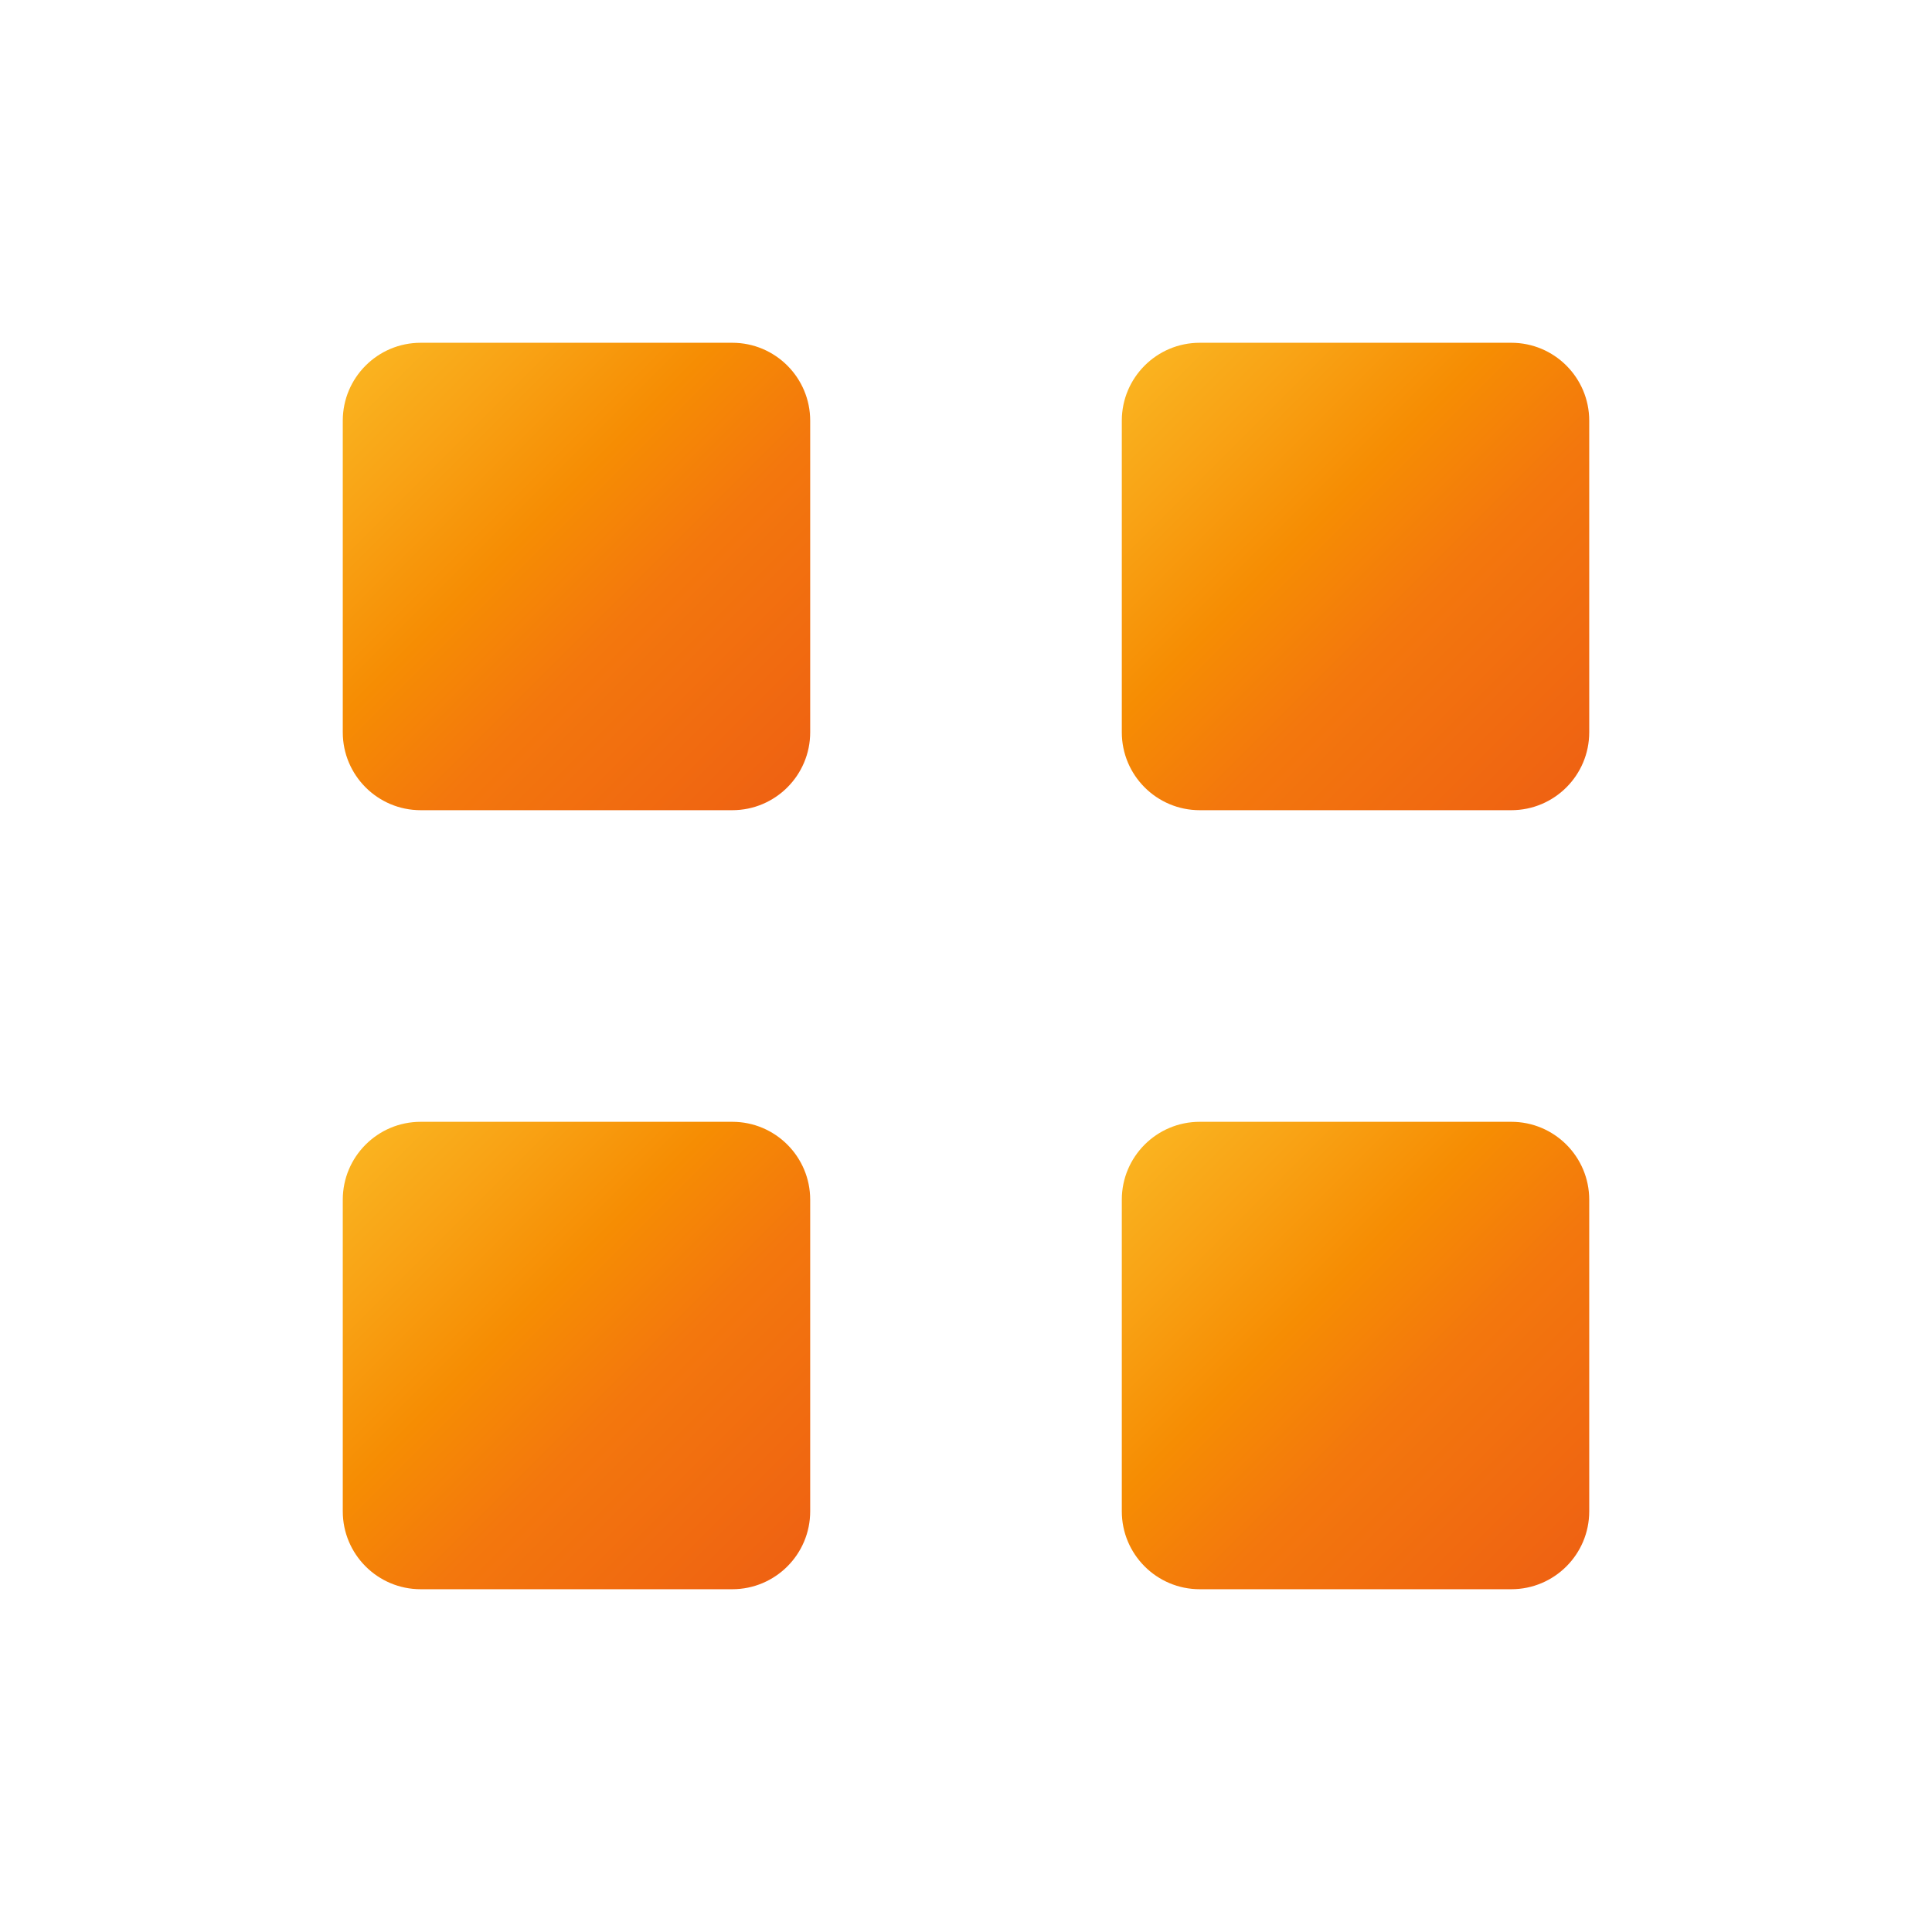
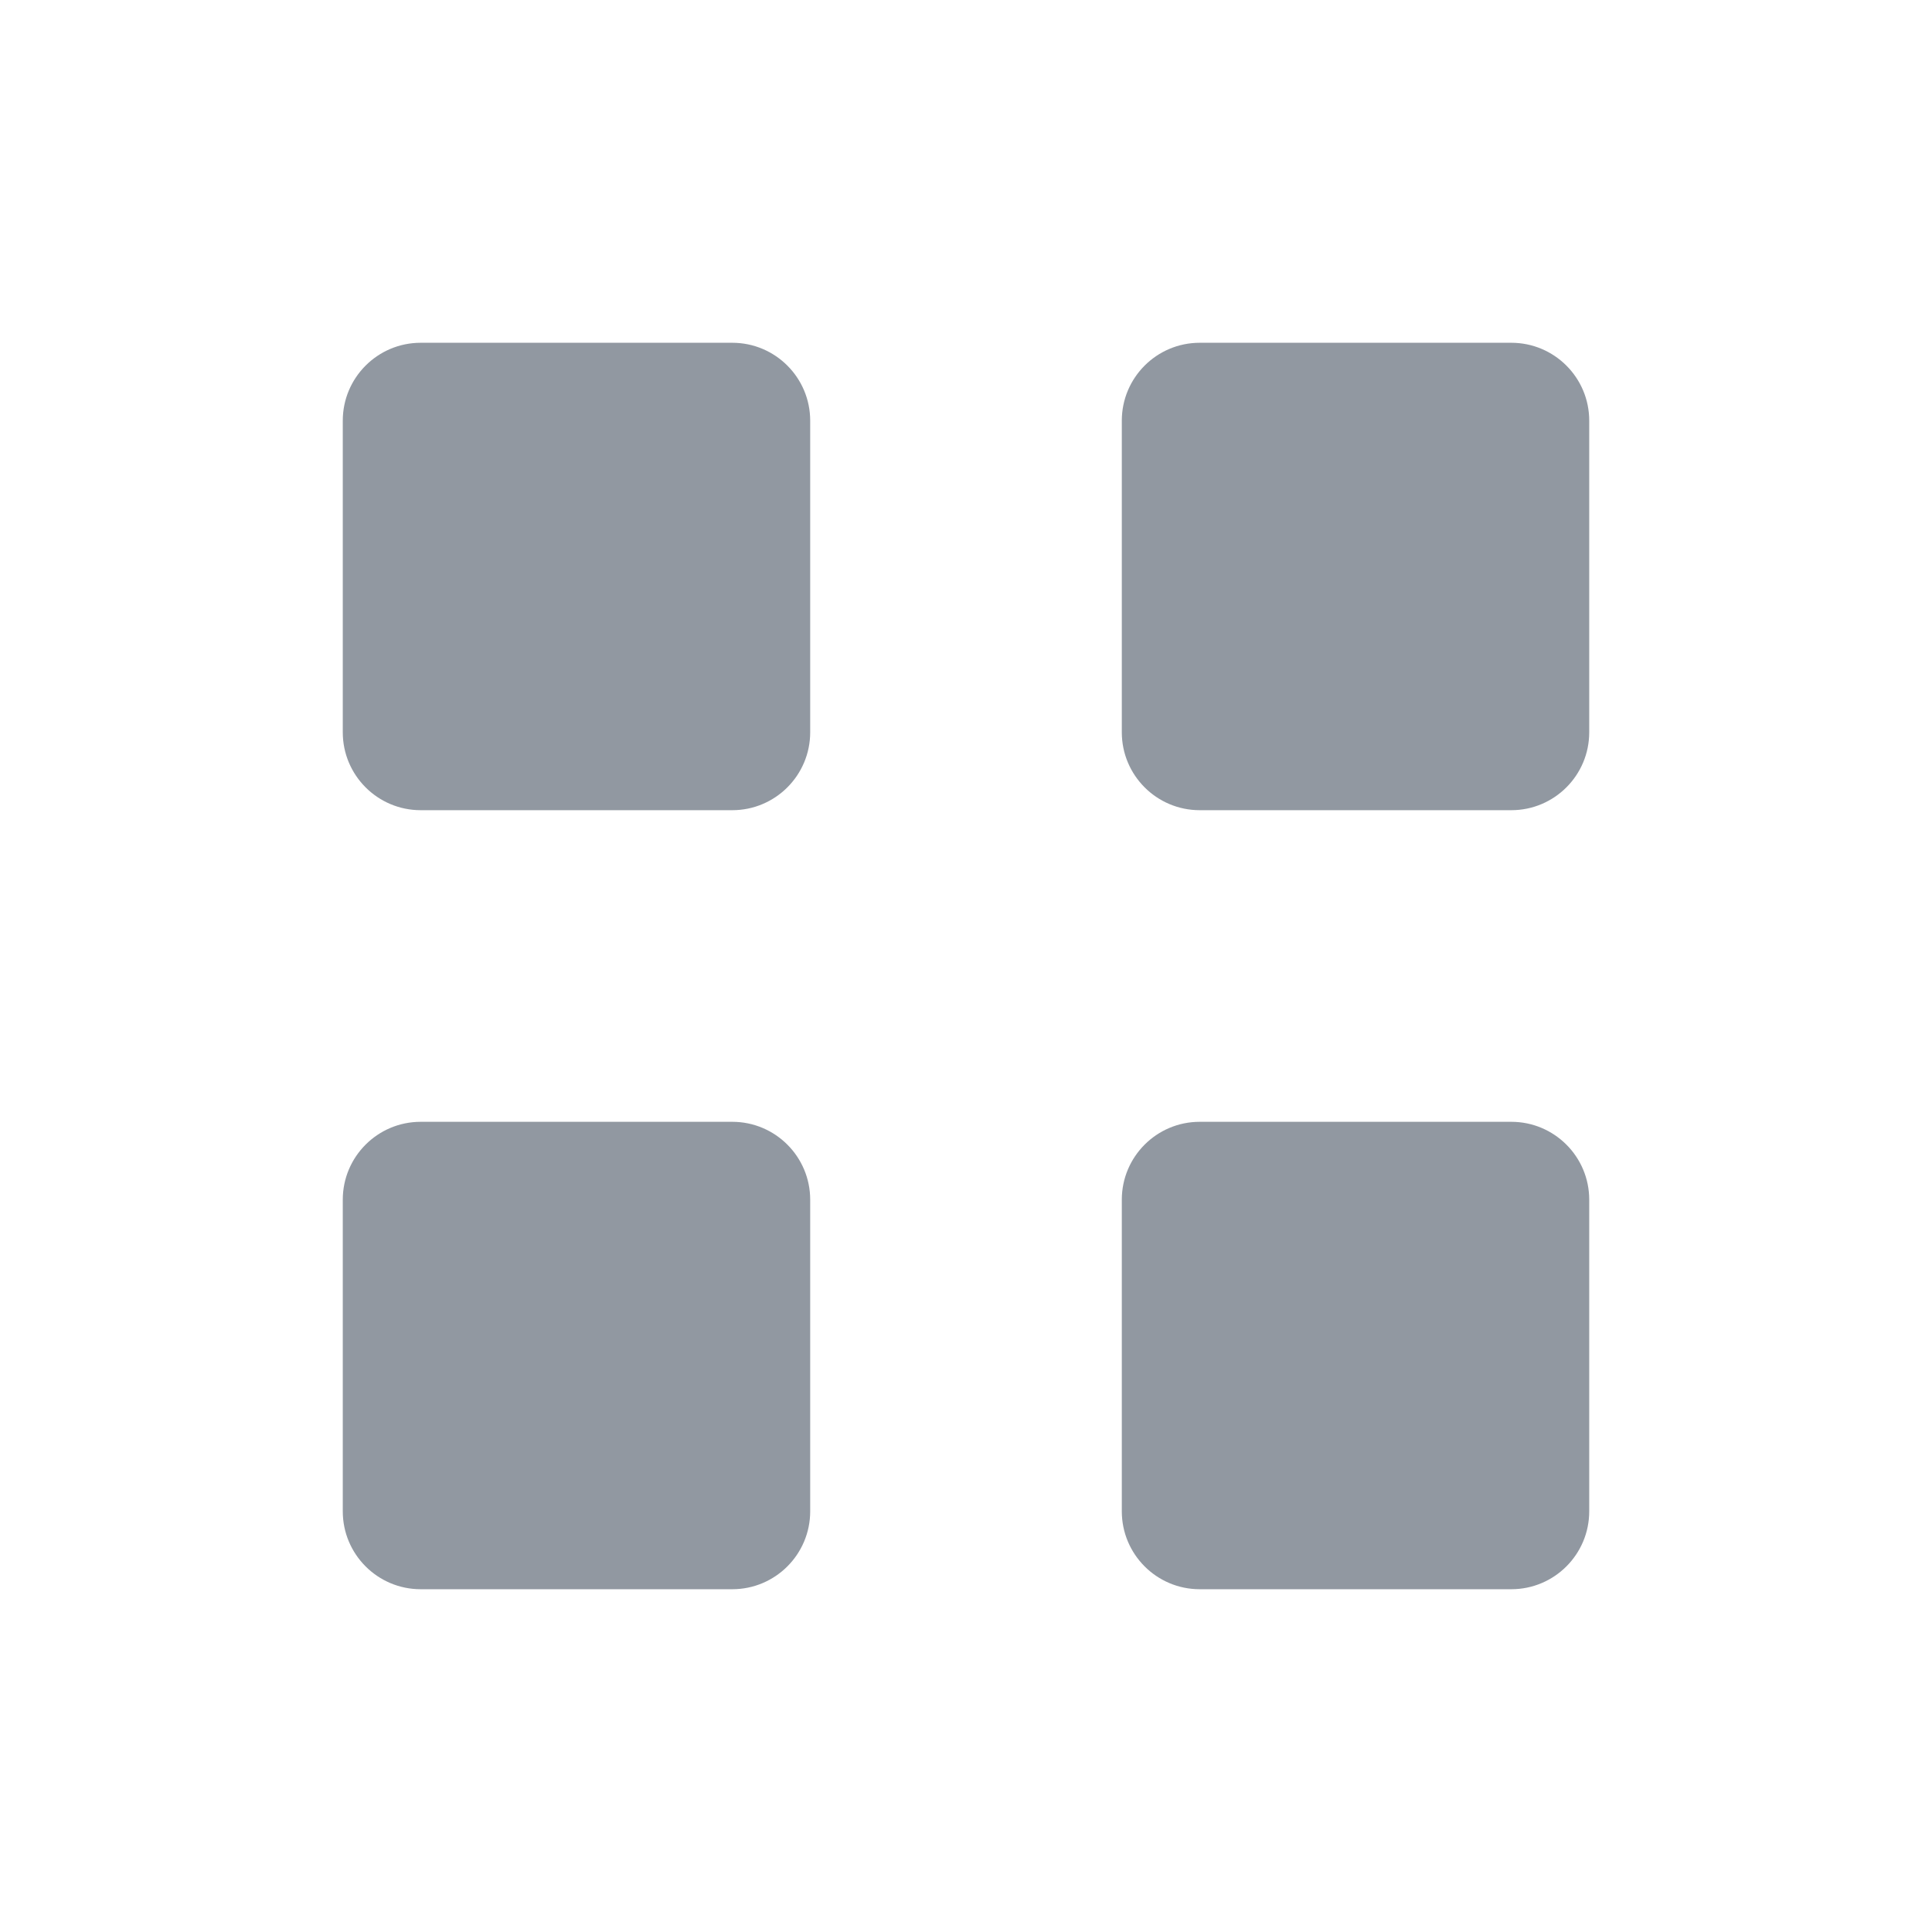
<svg xmlns="http://www.w3.org/2000/svg" width="31" height="31" viewBox="0 0 31 31" fill="none">
-   <path d="M11.75 5.5H6.75C6.06 5.5 5.5 6.06 5.5 6.75V11.75C5.5 12.44 6.06 13 6.75 13H11.75C12.44 13 13 12.44 13 11.75V6.75C13 6.06 12.44 5.5 11.75 5.5Z" fill="url(#paint0_linear_741_2790)" />
-   <path d="M11.75 18H6.75C6.06 18 5.5 18.56 5.5 19.25V24.25C5.5 24.94 6.06 25.5 6.75 25.5H11.75C12.44 25.5 13 24.94 13 24.25V19.25C13 18.56 12.44 18 11.75 18Z" fill="url(#paint1_linear_741_2790)" />
-   <path d="M24.25 18H19.25C18.56 18 18 18.56 18 19.25V24.25C18 24.94 18.56 25.5 19.25 25.5H24.25C24.94 25.5 25.5 24.94 25.5 24.25V19.25C25.5 18.56 24.94 18 24.25 18Z" fill="url(#paint2_linear_741_2790)" />
-   <path d="M24.25 5.5H19.25C18.56 5.5 18 6.06 18 6.75V11.75C18 12.44 18.56 13 19.25 13H24.25C24.94 13 25.5 12.44 25.5 11.75V6.75C25.5 6.06 24.94 5.5 24.25 5.5Z" fill="url(#paint3_linear_741_2790)" />
-   <defs>
-     <linearGradient id="paint0_linear_741_2790" x1="5.47" y1="5.47" x2="13.03" y2="13.03" gradientUnits="userSpaceOnUse">
-       <stop stop-color="#FAB823" />
-       <stop offset="0.2" stop-color="#F9A315" />
-       <stop offset="0.4" stop-color="#F68D03" />
-       <stop offset="0.6" stop-color="#F3770D" />
-       <stop offset="0.8" stop-color="#F16B10" />
-       <stop offset="1" stop-color="#EE5F13" />
-     </linearGradient>
-     <linearGradient id="paint1_linear_741_2790" x1="5.47" y1="17.97" x2="13.03" y2="25.53" gradientUnits="userSpaceOnUse">
-       <stop stop-color="#FAB823" />
-       <stop offset="0.2" stop-color="#F9A315" />
-       <stop offset="0.4" stop-color="#F68D03" />
-       <stop offset="0.6" stop-color="#F3770D" />
-       <stop offset="0.8" stop-color="#F16B10" />
-       <stop offset="1" stop-color="#EE5F13" />
-     </linearGradient>
-     <linearGradient id="paint2_linear_741_2790" x1="17.97" y1="17.97" x2="25.53" y2="25.53" gradientUnits="userSpaceOnUse">
-       <stop stop-color="#FAB823" />
-       <stop offset="0.2" stop-color="#F9A315" />
-       <stop offset="0.4" stop-color="#F68D03" />
-       <stop offset="0.6" stop-color="#F3770D" />
-       <stop offset="0.8" stop-color="#F16B10" />
-       <stop offset="1" stop-color="#EE5F13" />
-     </linearGradient>
-     <linearGradient id="paint3_linear_741_2790" x1="17.97" y1="5.47" x2="25.53" y2="13.03" gradientUnits="userSpaceOnUse">
-       <stop stop-color="#FAB823" />
-       <stop offset="0.2" stop-color="#F9A315" />
-       <stop offset="0.4" stop-color="#F68D03" />
-       <stop offset="0.6" stop-color="#F3770D" />
-       <stop offset="0.8" stop-color="#F16B10" />
-       <stop offset="1" stop-color="#EE5F13" />
-     </linearGradient>
-   </defs>
+   <path d="M11.75 5.5H6.75C6.06 5.5 5.5 6.06 5.5 6.75V11.75C5.5 12.44 6.06 13 6.75 13H11.75C12.44 13 13 12.44 13 11.75V6.75C13 6.06 12.44 5.5 11.75 5.5Z" fill="#9198A1" />
+   <path d="M11.75 18H6.75C6.06 18 5.5 18.56 5.5 19.25V24.25C5.5 24.94 6.06 25.5 6.75 25.5H11.75C12.44 25.5 13 24.94 13 24.25V19.25C13 18.56 12.44 18 11.75 18Z" fill="#9198A1" />
+   <path d="M24.25 18H19.25C18.56 18 18 18.56 18 19.25V24.25C18 24.94 18.56 25.5 19.25 25.5H24.25C24.94 25.5 25.5 24.94 25.5 24.25V19.25C25.5 18.56 24.94 18 24.25 18Z" fill="#9198A1" />
+   <path d="M24.25 5.5H19.25C18.56 5.5 18 6.06 18 6.75V11.75C18 12.44 18.56 13 19.25 13H24.25C24.94 13 25.5 12.44 25.5 11.75V6.75C25.5 6.06 24.94 5.5 24.25 5.5Z" fill="#9198A1" />
</svg>
